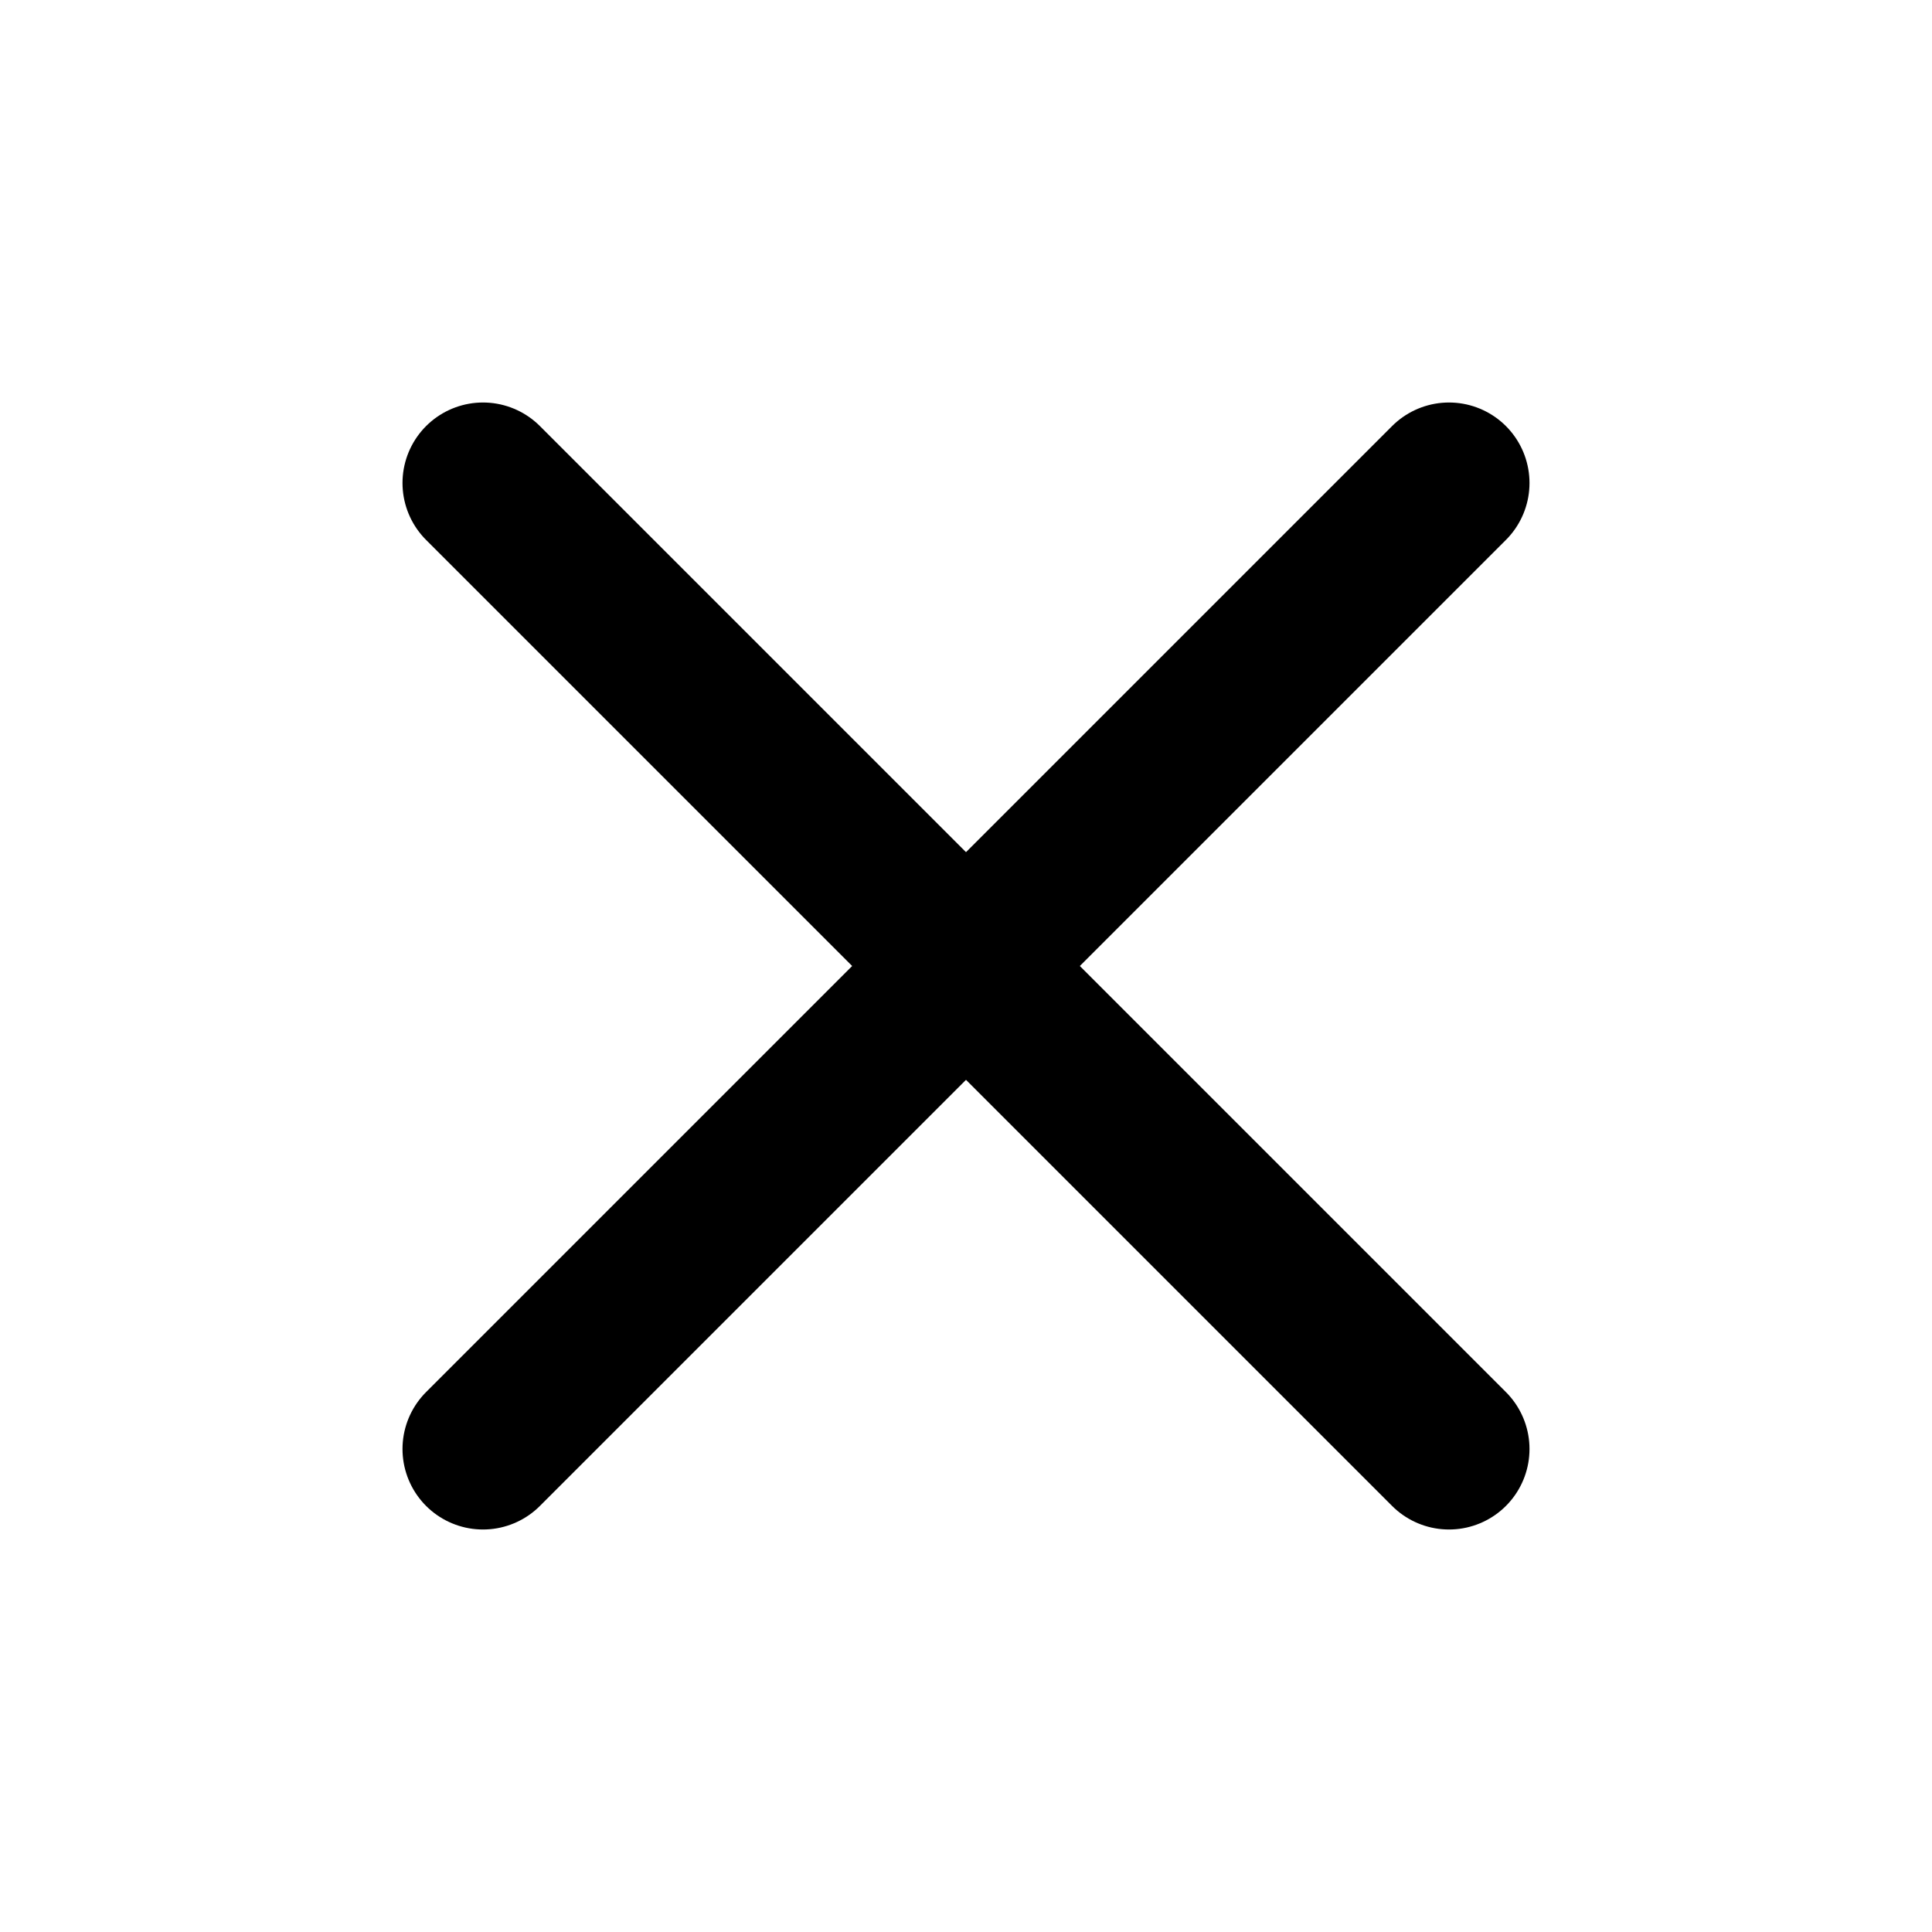
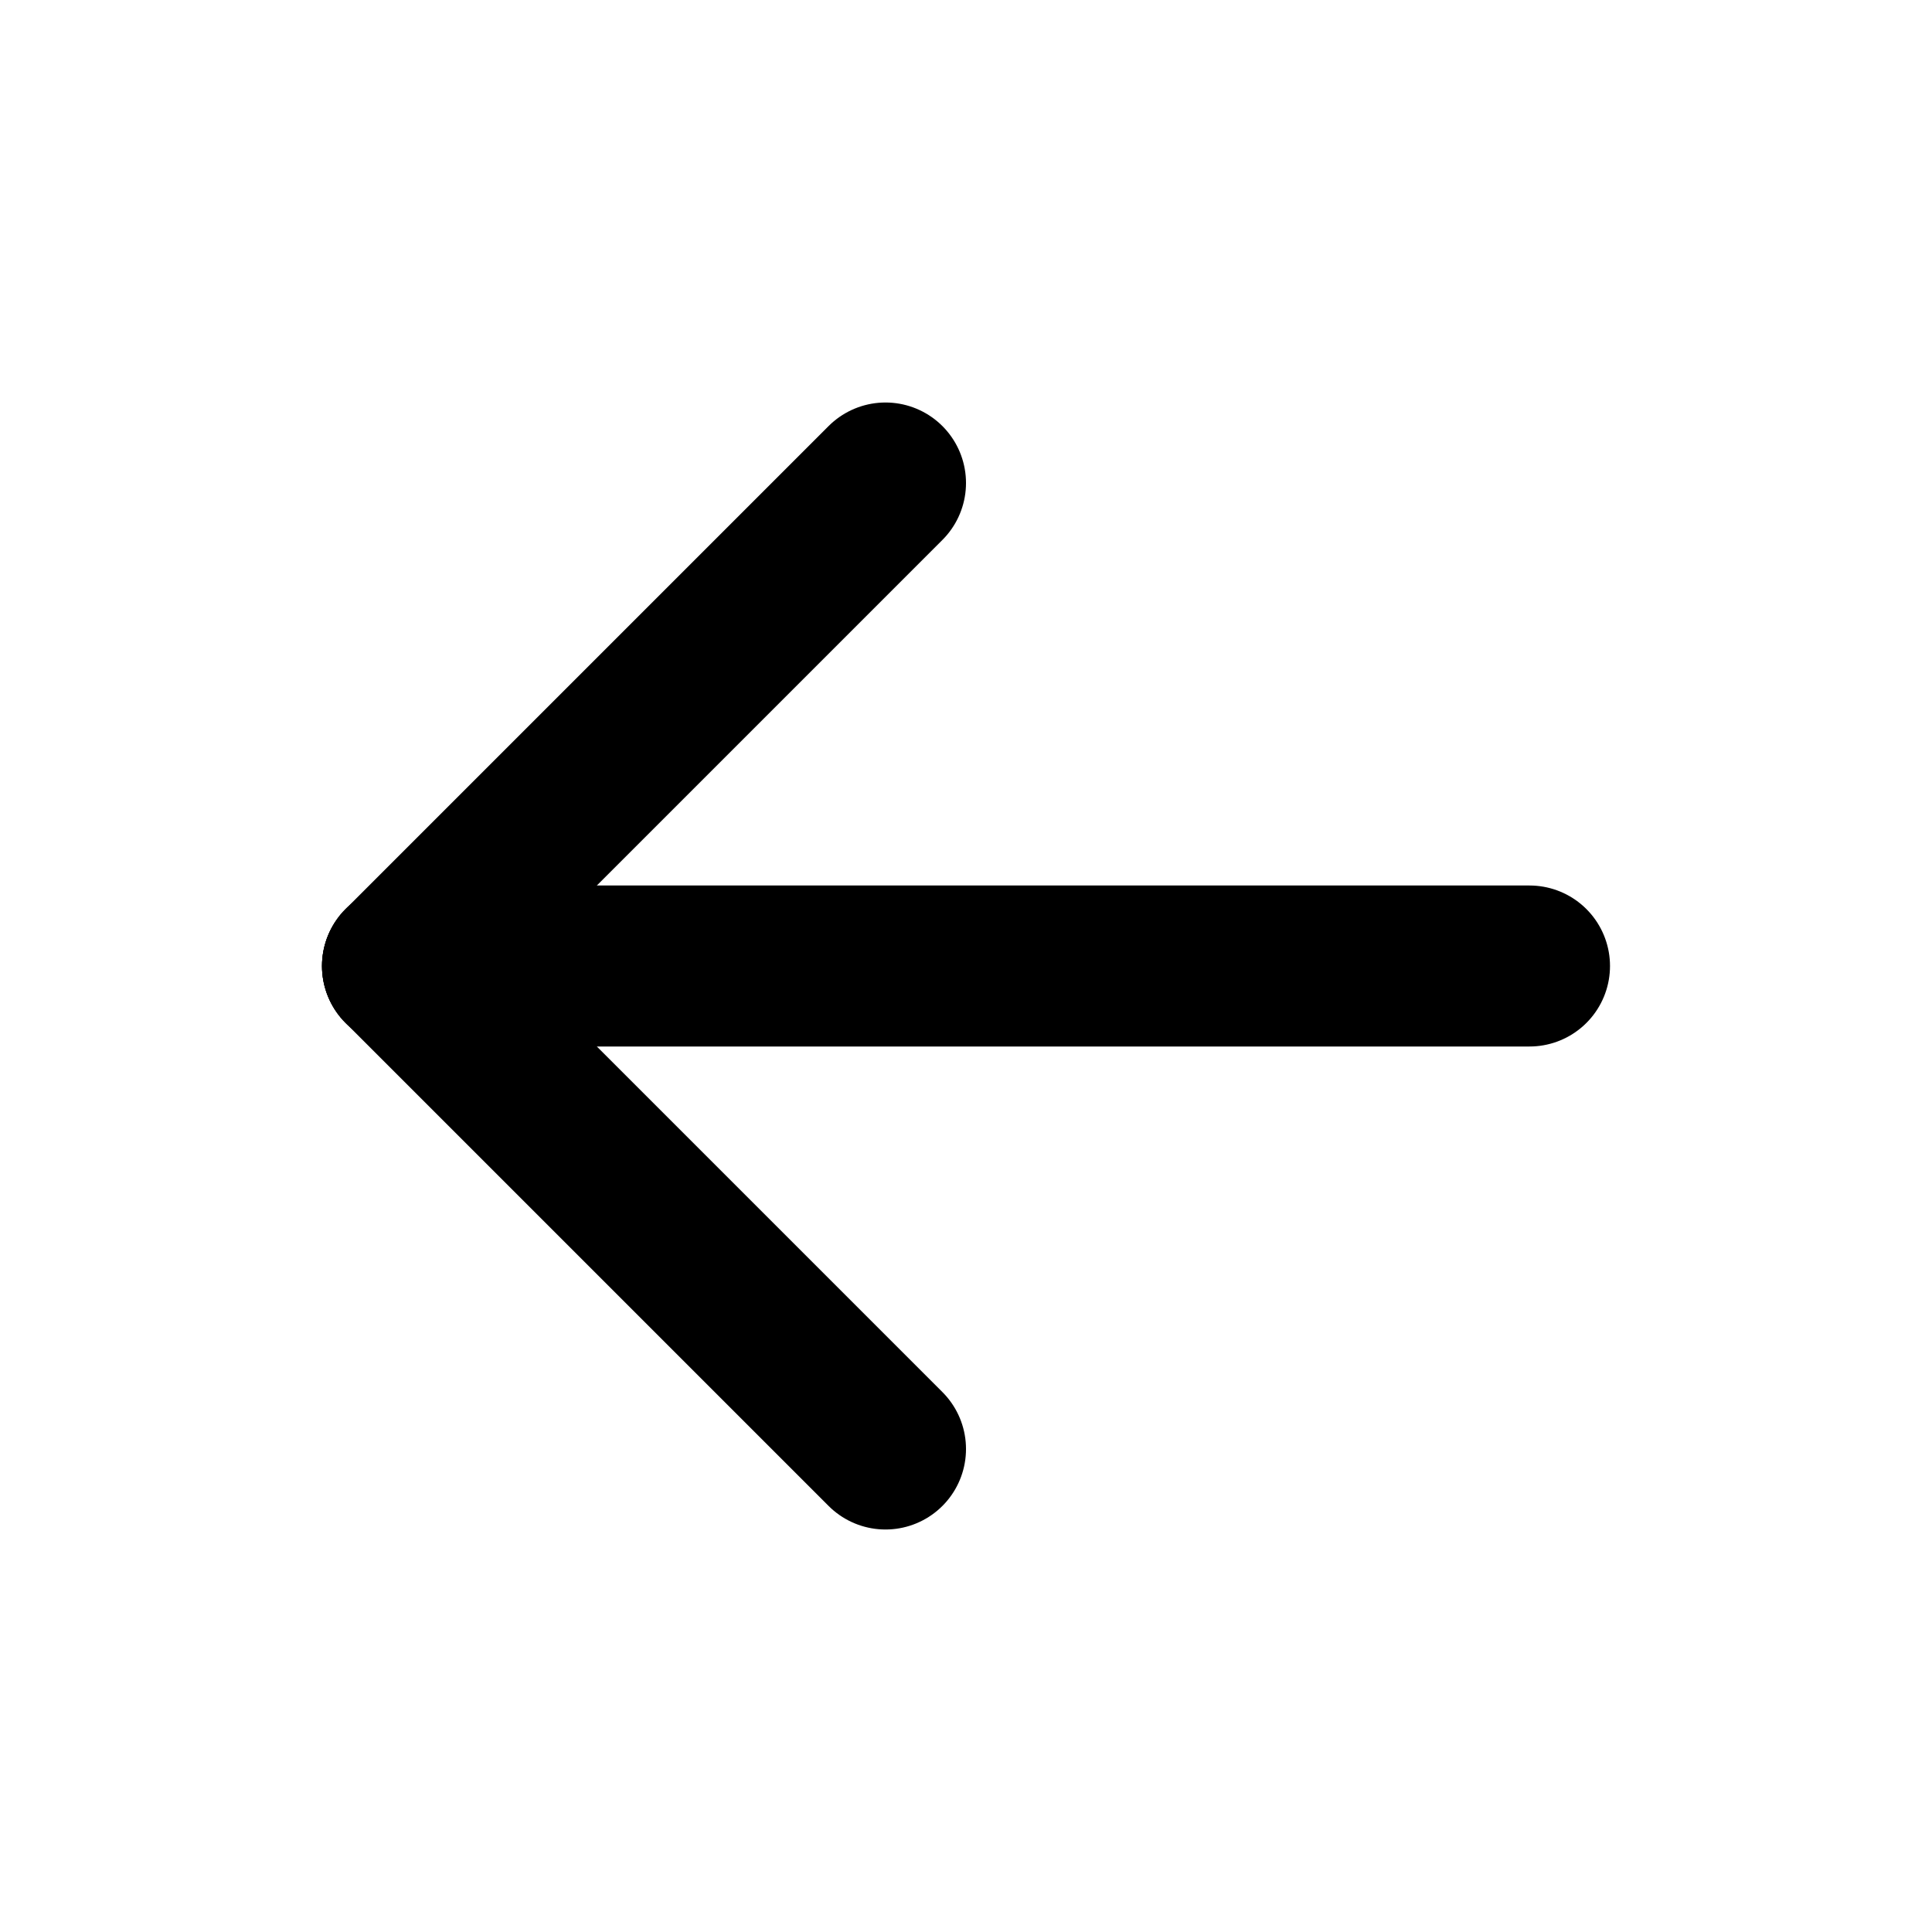
<svg xmlns="http://www.w3.org/2000/svg" viewBox="0 0 24 24" fill="none" stroke="currentColor" stroke-width="2" stroke-linecap="round" stroke-linejoin="round">
-   <path d="M18 6l-12 12" />
-   <path d="M6 6l12 12" />
+   <path d="M5 12l14 0" />
+   <path d="M5 12l6 6" />
+   <path d="M5 12l6 -6" />
</svg>
